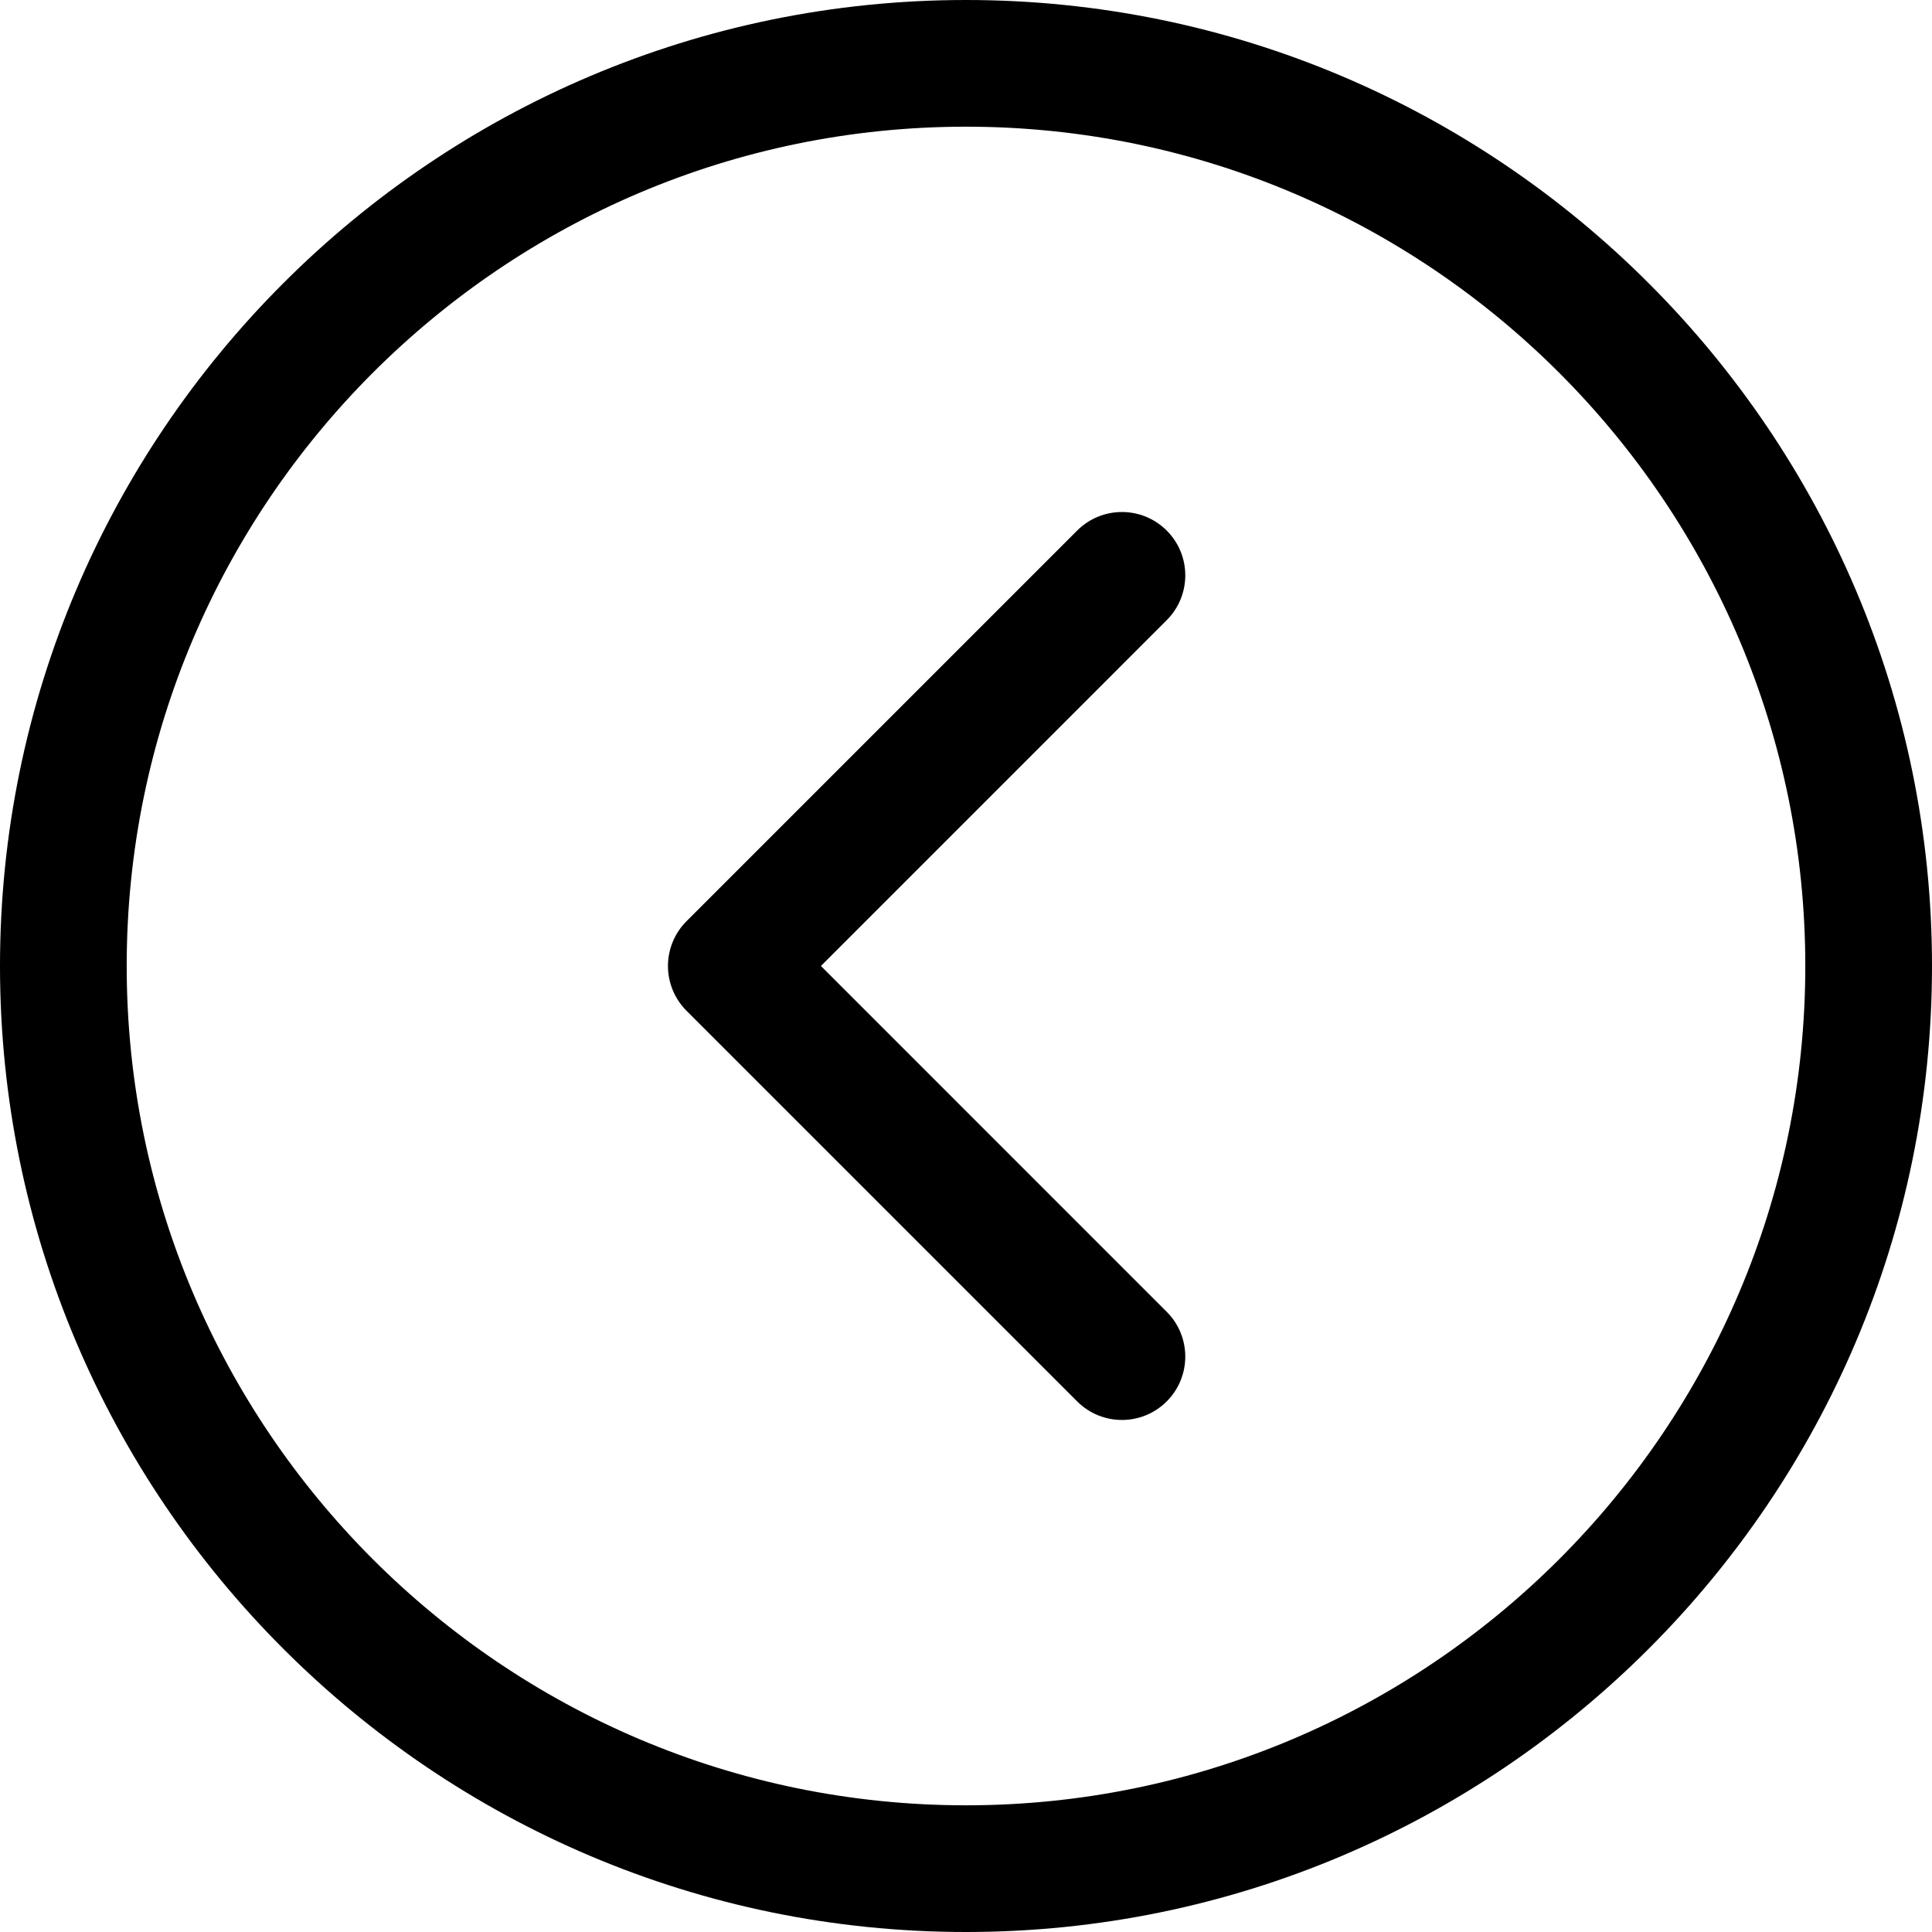
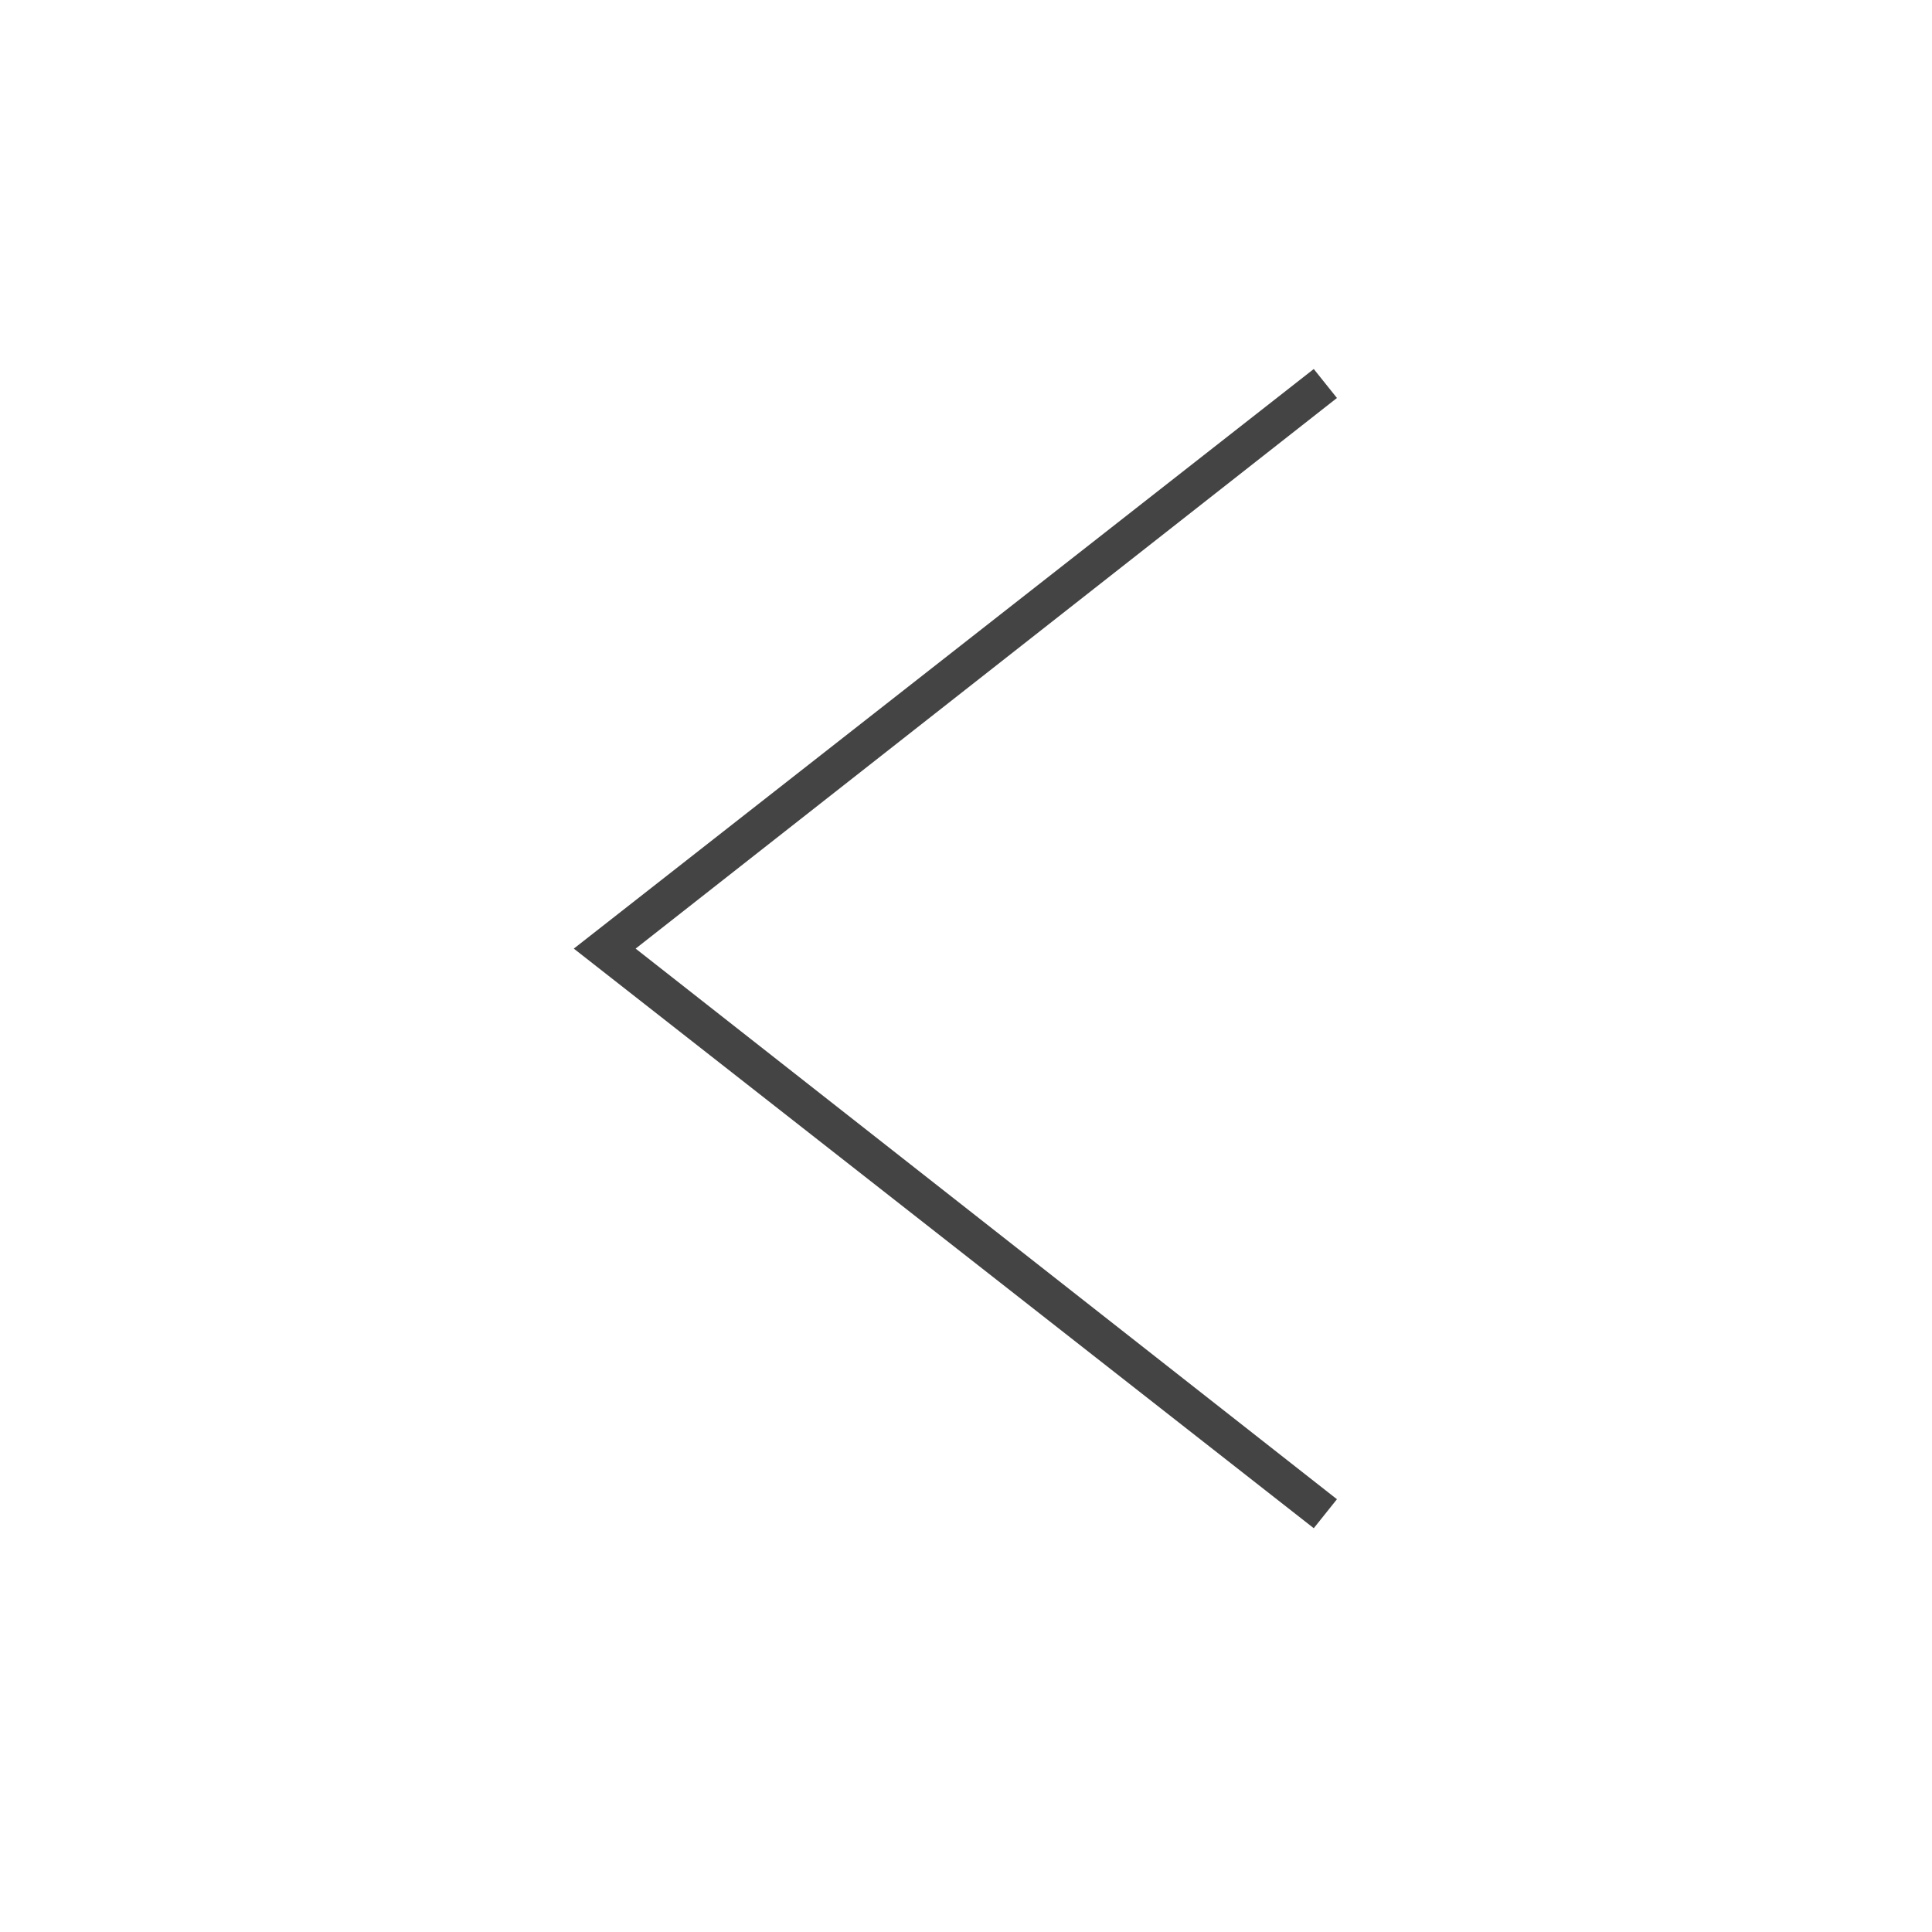
- <svg xmlns="http://www.w3.org/2000/svg" version="1.1" id="Capa_1" x="0px" y="0px" width="400px" height="400px" viewBox="0 0 400 400" style="enable-background:new 0 0 400 400;" xml:space="preserve">
-   <g>
-     <g>
-       <path d="M199.997,0C89.72,0,0,89.72,0,200s89.72,200,199.997,200C310.279,400,400,310.28,400,200S310.279,0,199.997,0z     M199.997,373.77c-95.811,0-173.766-77.953-173.766-173.77c0-95.817,77.955-173.77,173.766-173.77    c95.824,0,173.772,77.953,173.772,173.77C373.77,295.816,295.82,373.77,199.997,373.77z" />
-       <path d="M241.559,109.851c-5.123-5.124-13.43-5.124-18.547,0l-80.875,80.873c-2.46,2.459-3.843,5.796-3.843,9.273    c0,3.478,1.383,6.813,3.843,9.272l80.875,80.875c2.562,2.562,5.918,3.844,9.273,3.844c3.354,0,6.719-1.281,9.272-3.844    c5.123-5.119,5.123-13.426,0-18.545l-71.597-71.604l71.597-71.6C246.682,123.277,246.682,114.971,241.559,109.851z" />
-     </g>
-   </g>
-   <g>
- </g>
-   <g>
- </g>
-   <g>
- </g>
-   <g>
- </g>
-   <g>
- </g>
-   <g>
- </g>
-   <g>
- </g>
-   <g>
- </g>
-   <g>
- </g>
-   <g>
- </g>
-   <g>
- </g>
-   <g>
- </g>
-   <g>
- </g>
-   <g>
- </g>
-   <g>
- </g>
+ <svg xmlns="http://www.w3.org/2000/svg" enable-background="new 0 0 100 100" id="Layer_1" version="1.1" viewBox="0 0 100 100" xml:space="preserve">
+   <polygon fill="#444" points="68,19.1 29.7,49.1 68,79.1 69.2,77.6 32.9,49.1 69.2,20.6 68,19.1 " />
</svg>
